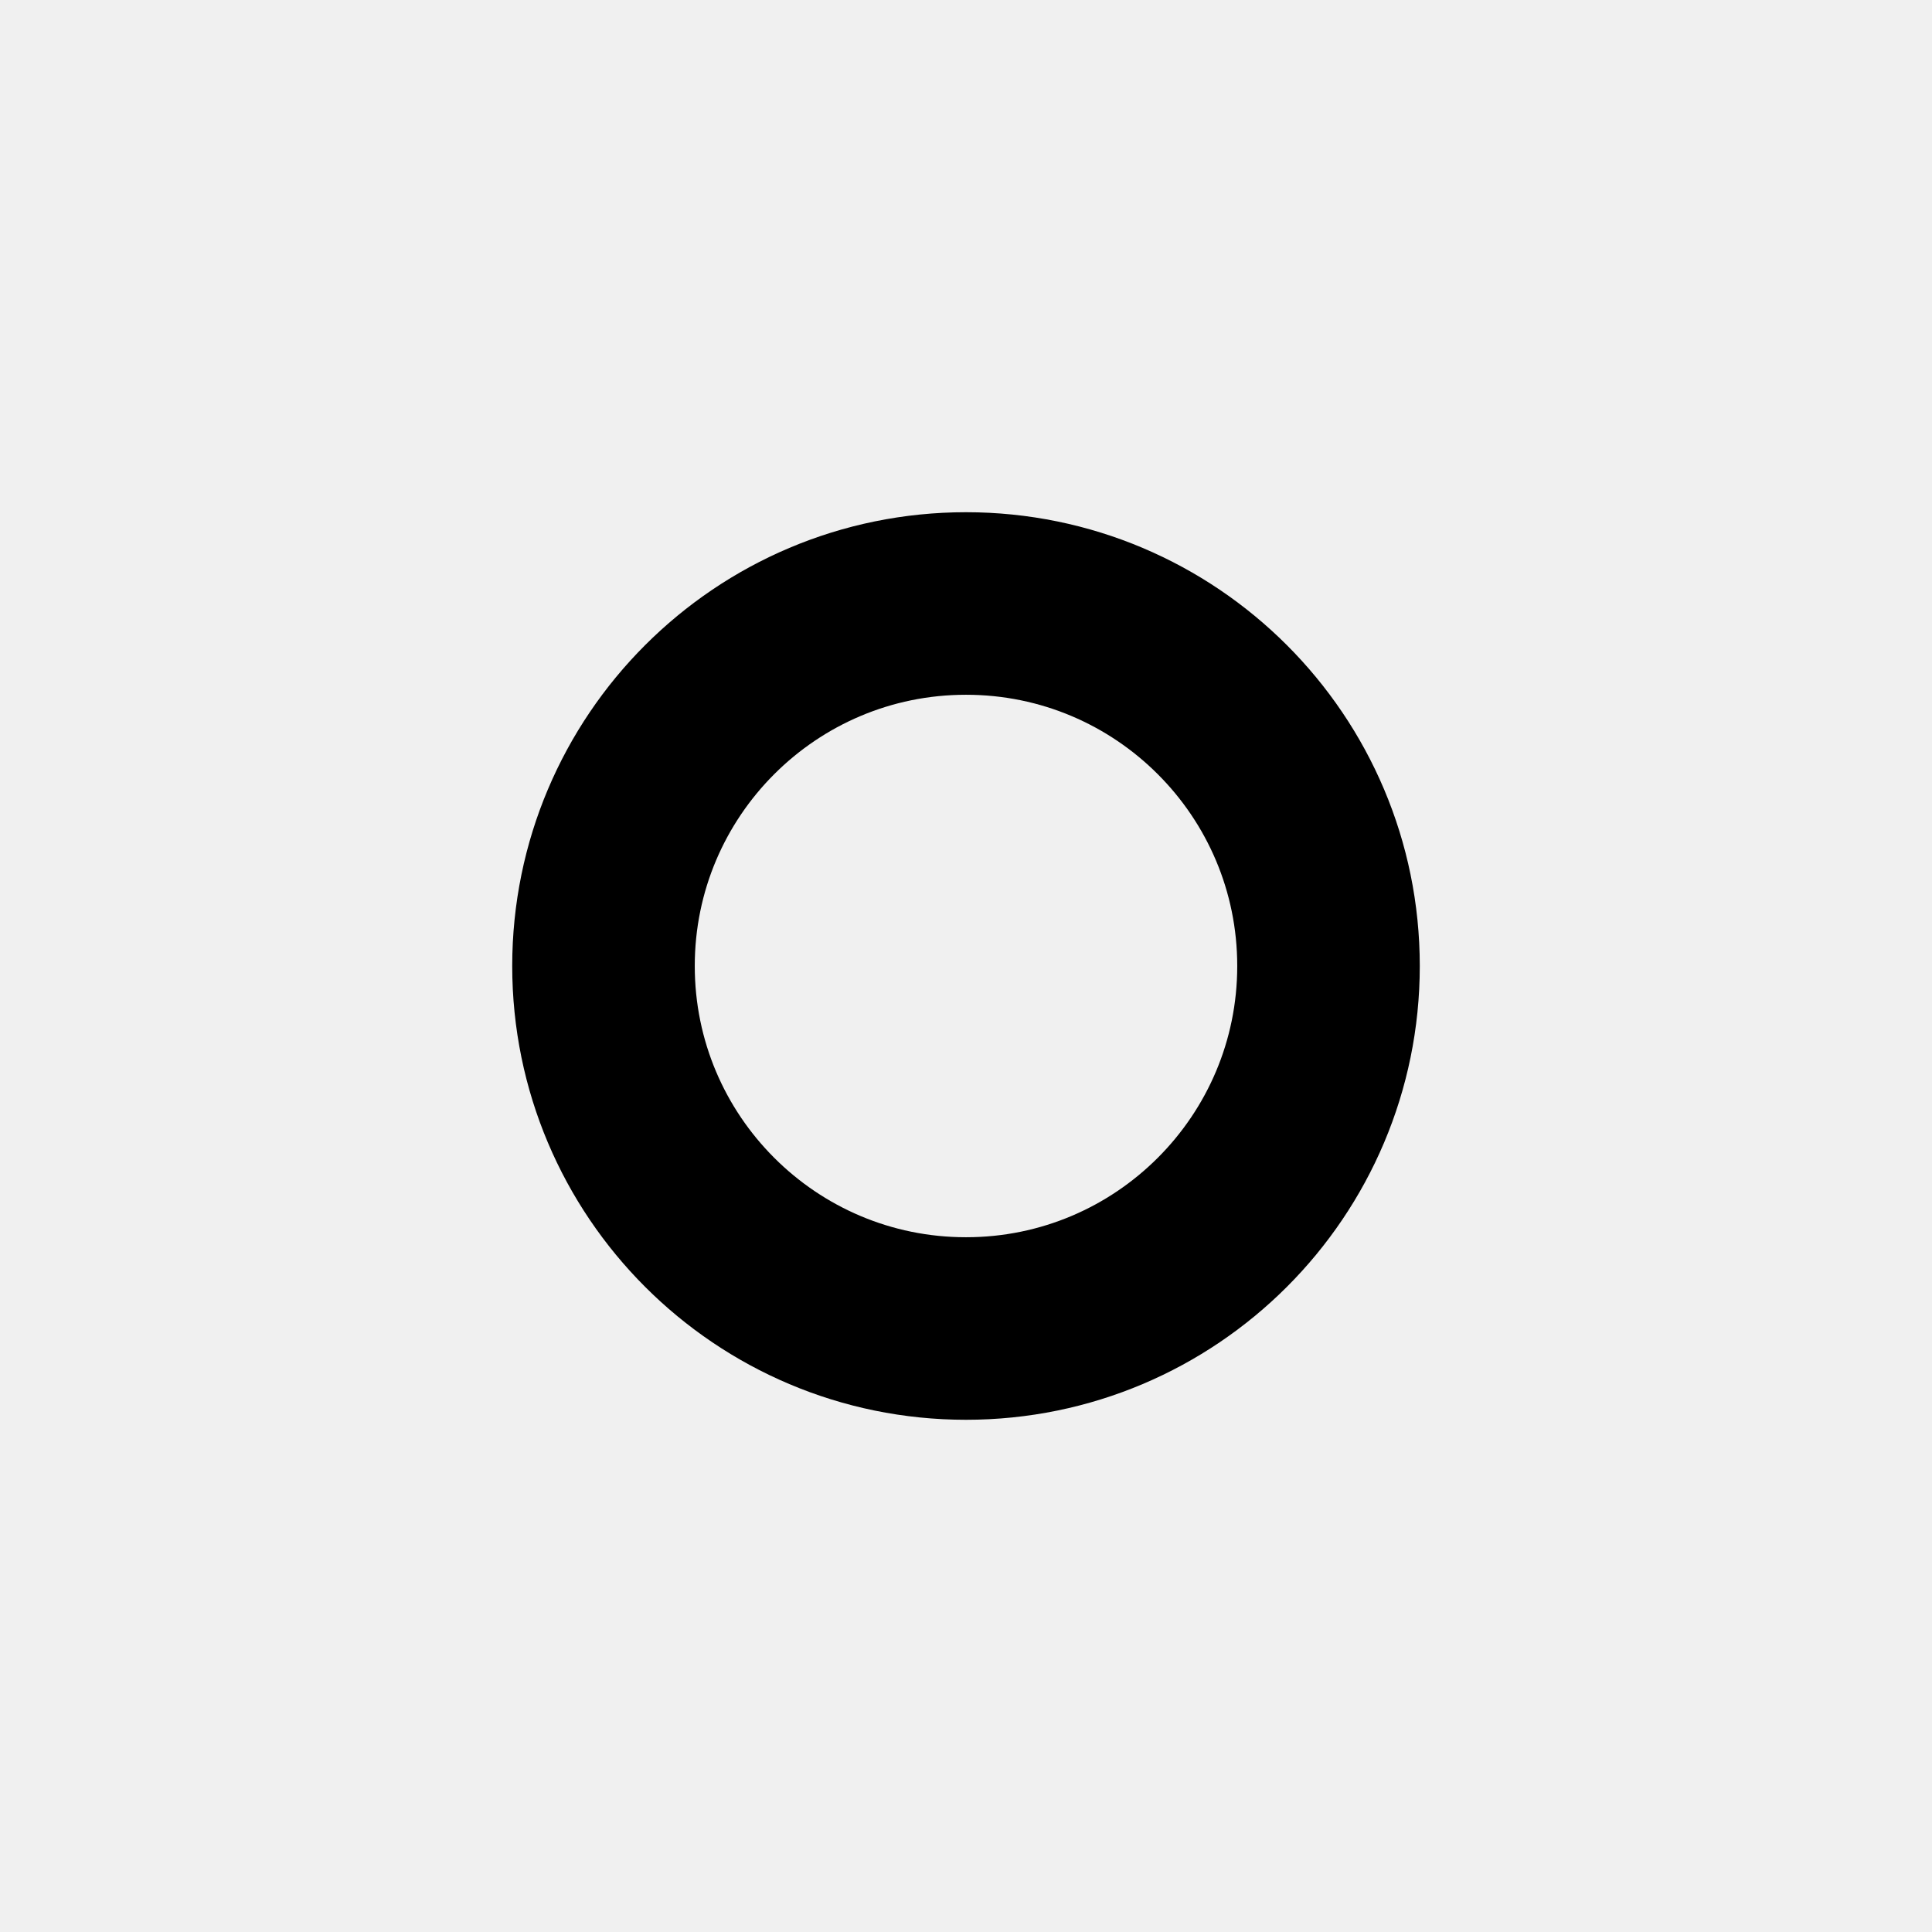
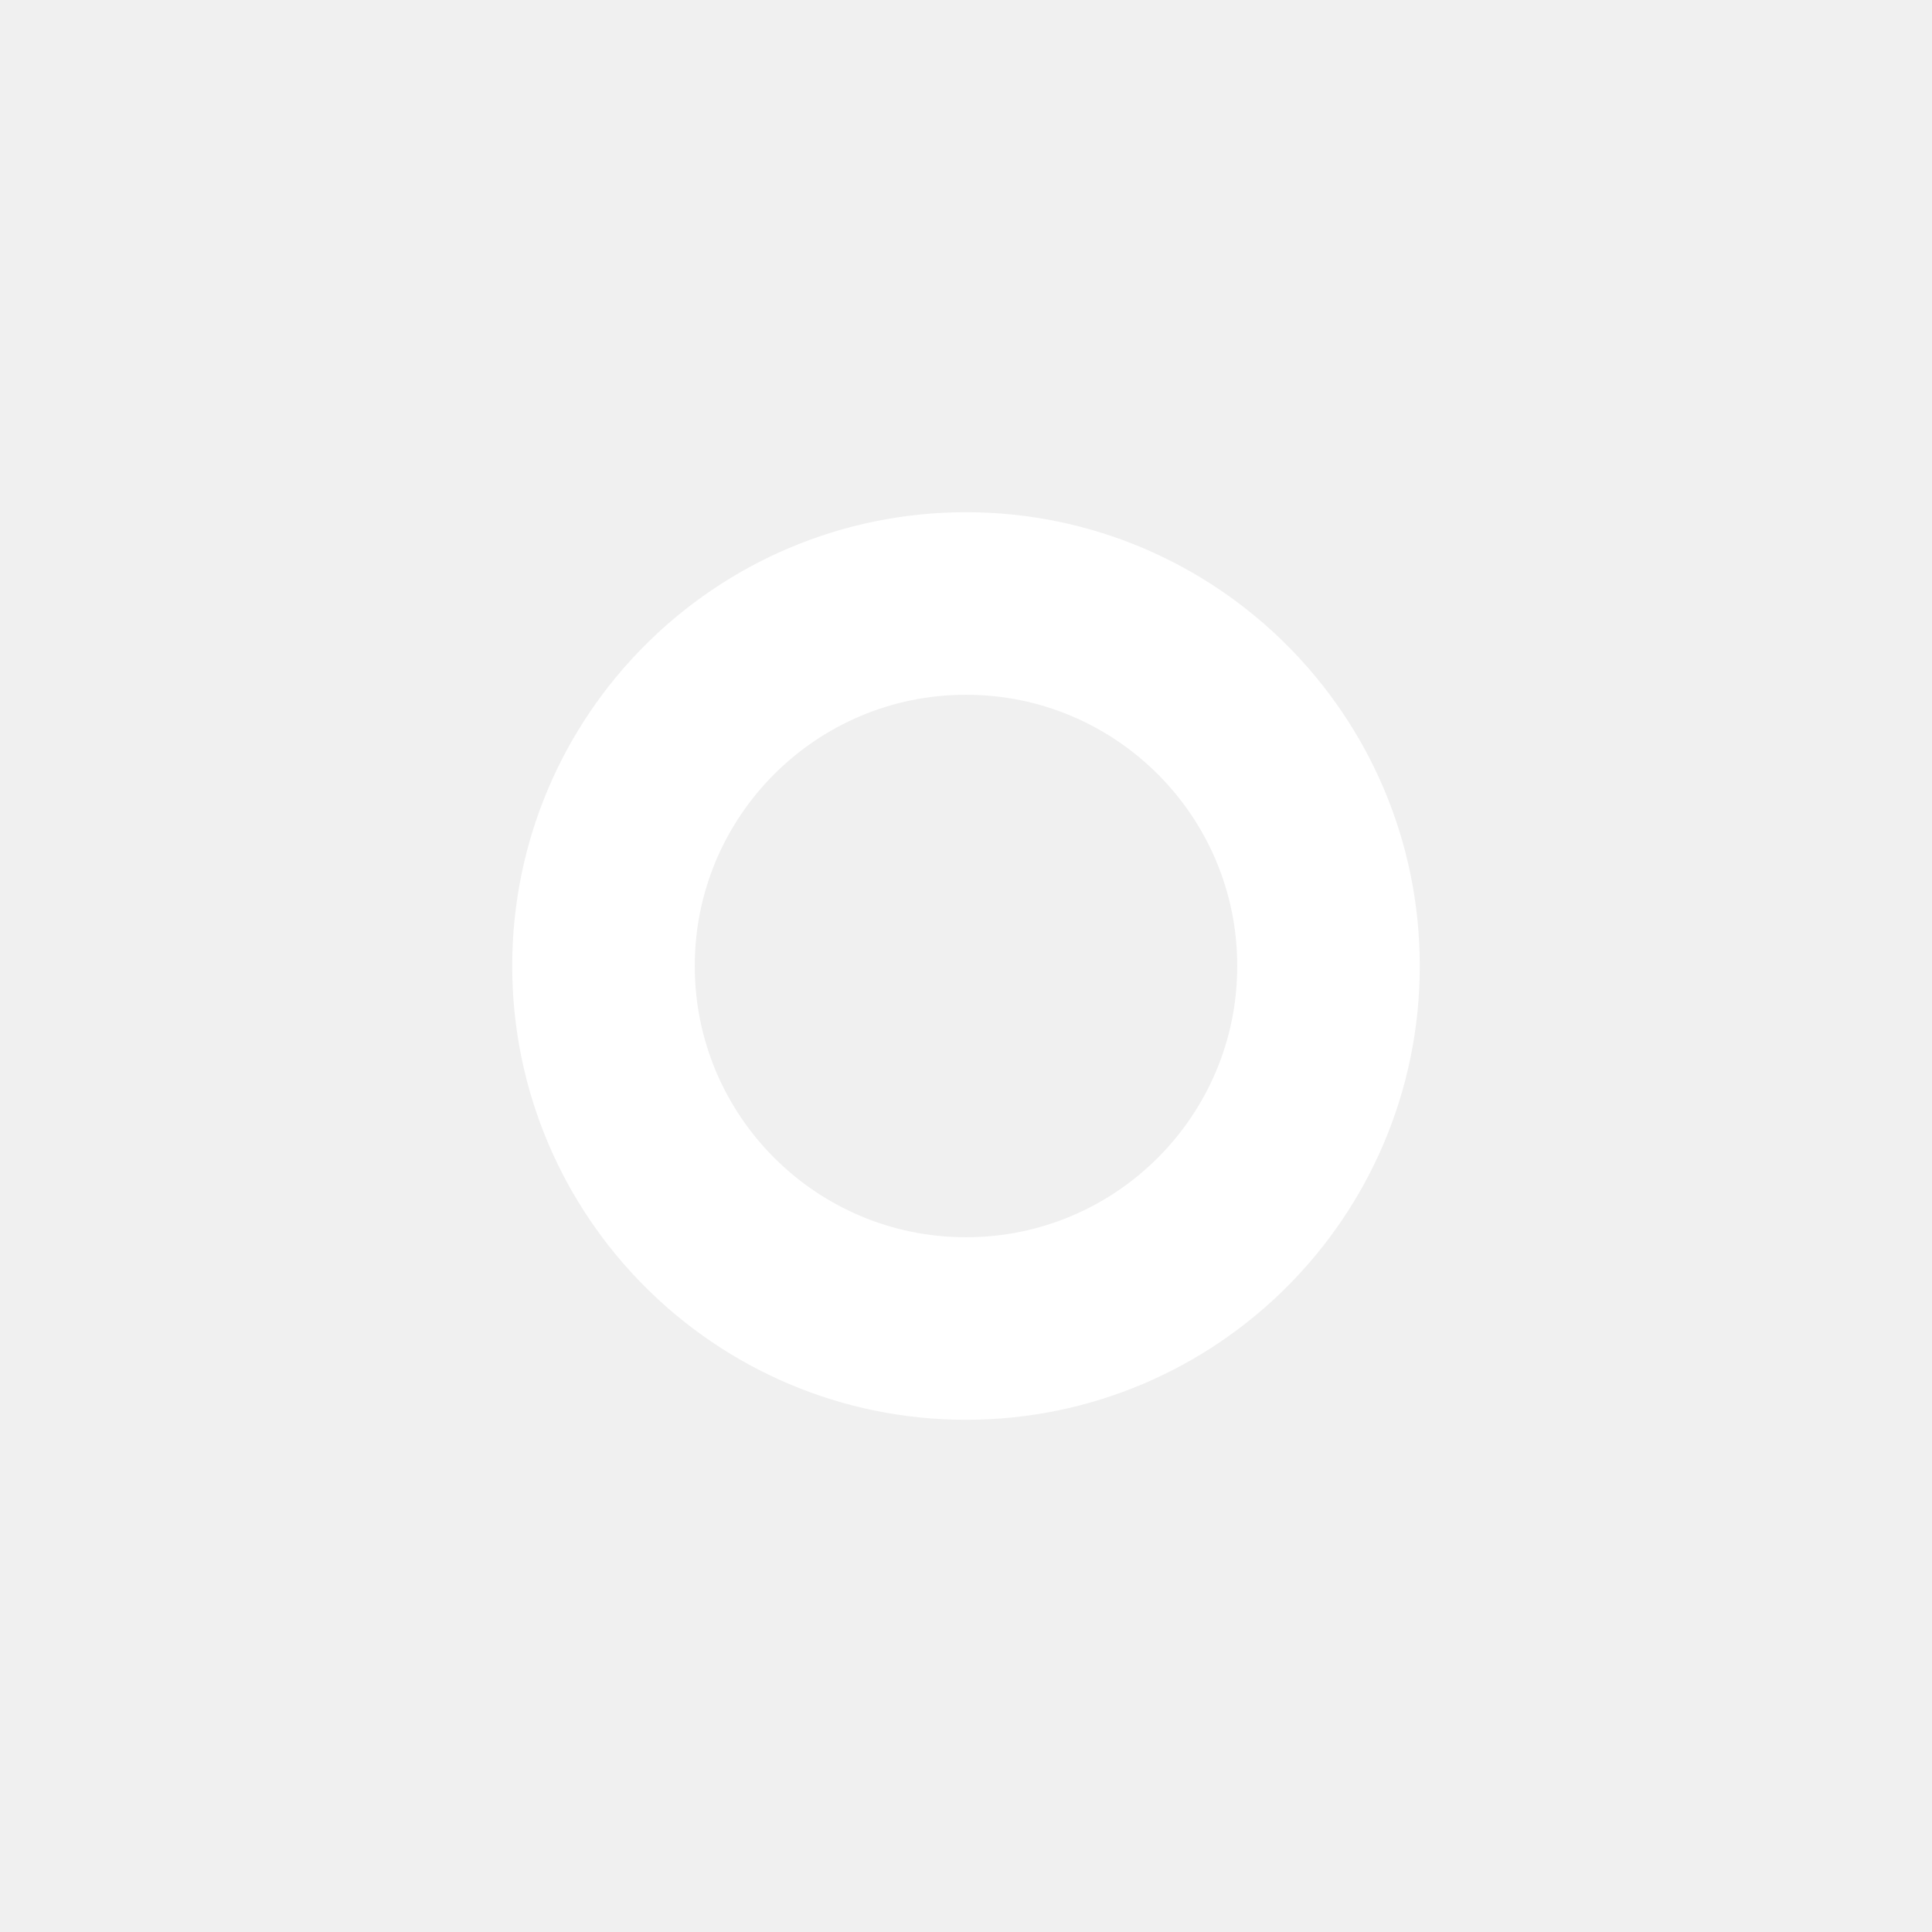
<svg xmlns="http://www.w3.org/2000/svg" xmlns:xlink="http://www.w3.org/1999/xlink" version="1.0" width="96" height="96" id="svg2" style="display:inline">
  <defs id="defs4">
    <linearGradient id="linearGradient4081">
      <stop id="stop4083" style="stop-color:#aaaaaa;stop-opacity:1" offset="0" />
      <stop id="stop4085" style="stop-color:#f0f0f0;stop-opacity:1" offset="1" />
    </linearGradient>
    <linearGradient x1="4.883" y1="-33.968" x2="4.883" y2="-43.829" id="linearGradient2955" xlink:href="#linearGradient4081" gradientUnits="userSpaceOnUse" gradientTransform="matrix(4.444444,0,0,4.444444,3.555556,221.0417)" />
    <linearGradient id="linearGradient3183">
      <stop id="stop3185" style="stop-color:#c80000;stop-opacity:1" offset="0" />
      <stop id="stop3187" style="stop-color:#f3604d;stop-opacity:1" offset="1" />
    </linearGradient>
    <linearGradient x1="11" y1="11.016" x2="19" y2="11.016" id="linearGradient2927" xlink:href="#linearGradient3183" gradientUnits="userSpaceOnUse" gradientTransform="matrix(0,-3,2.96525,0,27.33592,93.00001)" />
  </defs>
  <g id="g888" transform="matrix(1.199984,0,0,1.199984,-9.599242,-9.599242)">
-     <circle r="15.011" cy="48" cx="48" id="path71" style="opacity:1;fill:none;fill-opacity:1;stroke:#000000;stroke-width:7.559;stroke-miterlimit:22.926;stroke-dasharray:none;stroke-opacity:1" />
+     <circle r="15.011" cy="48" cx="48" id="path71" style="opacity:1;fill:none;fill-opacity:1;stroke:#ffffff;stroke-width:7.559;stroke-miterlimit:22.926;stroke-dasharray:none;stroke-opacity:1" />
  </g>
</svg>
